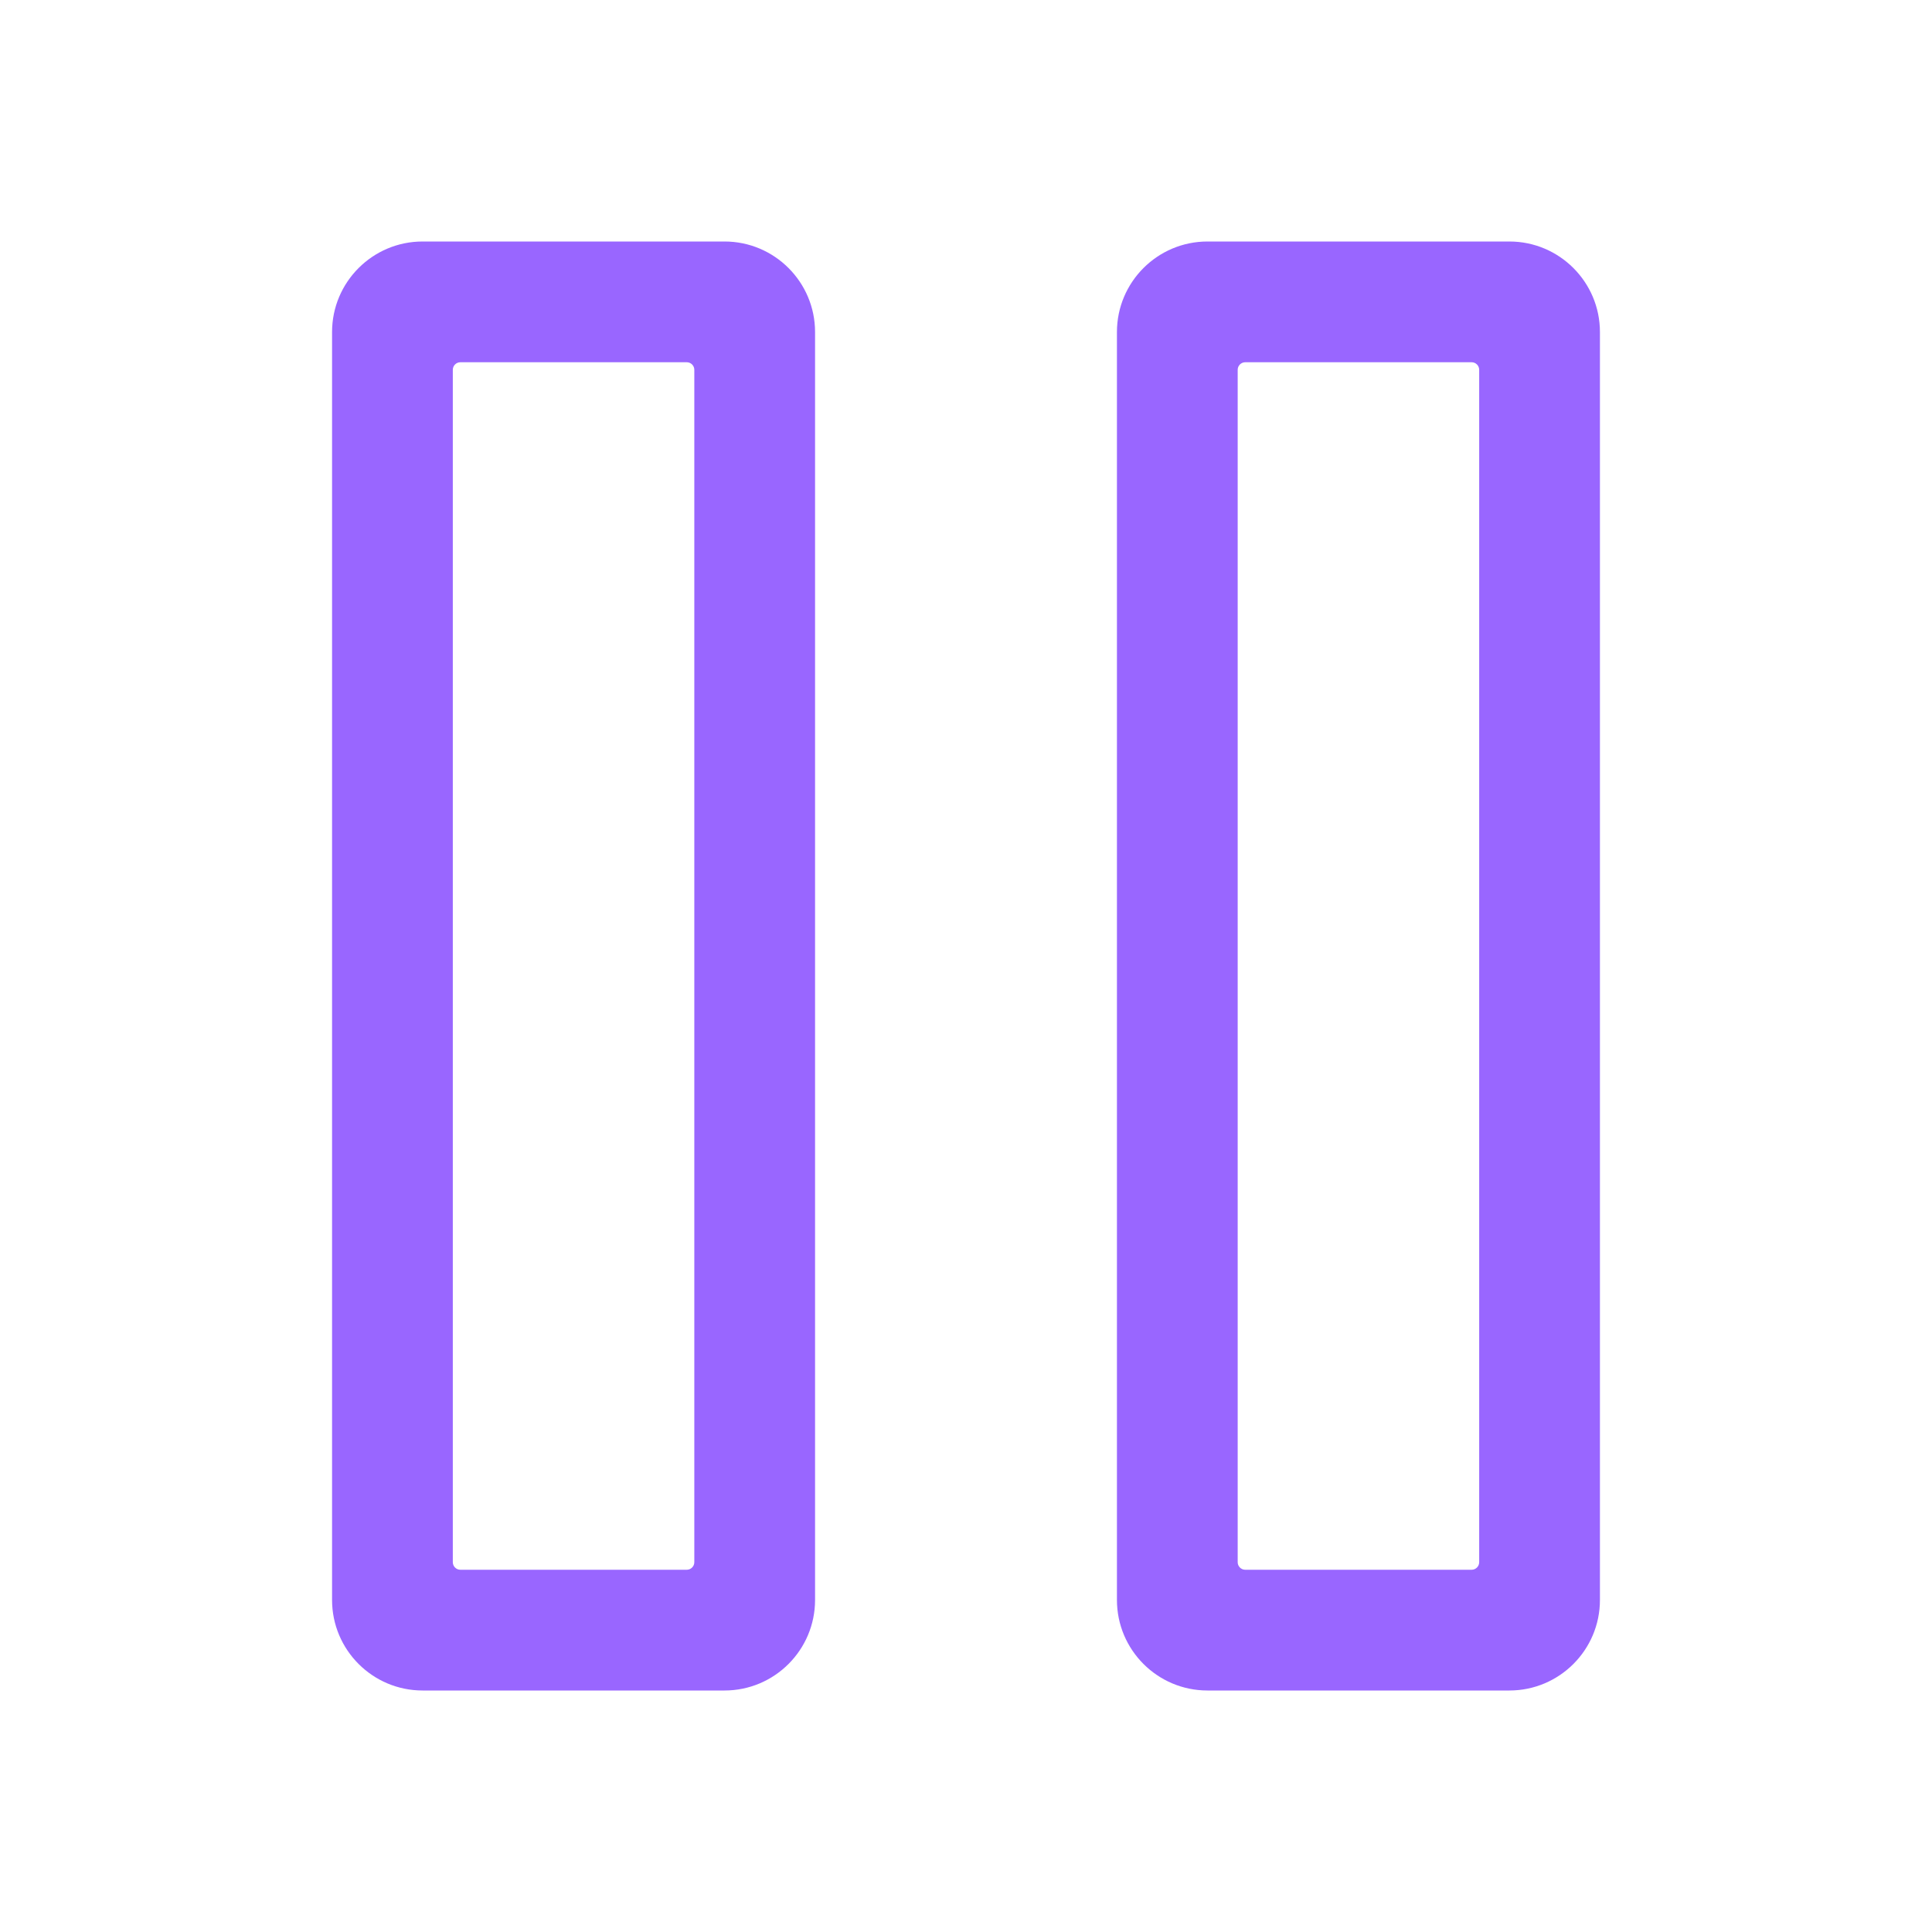
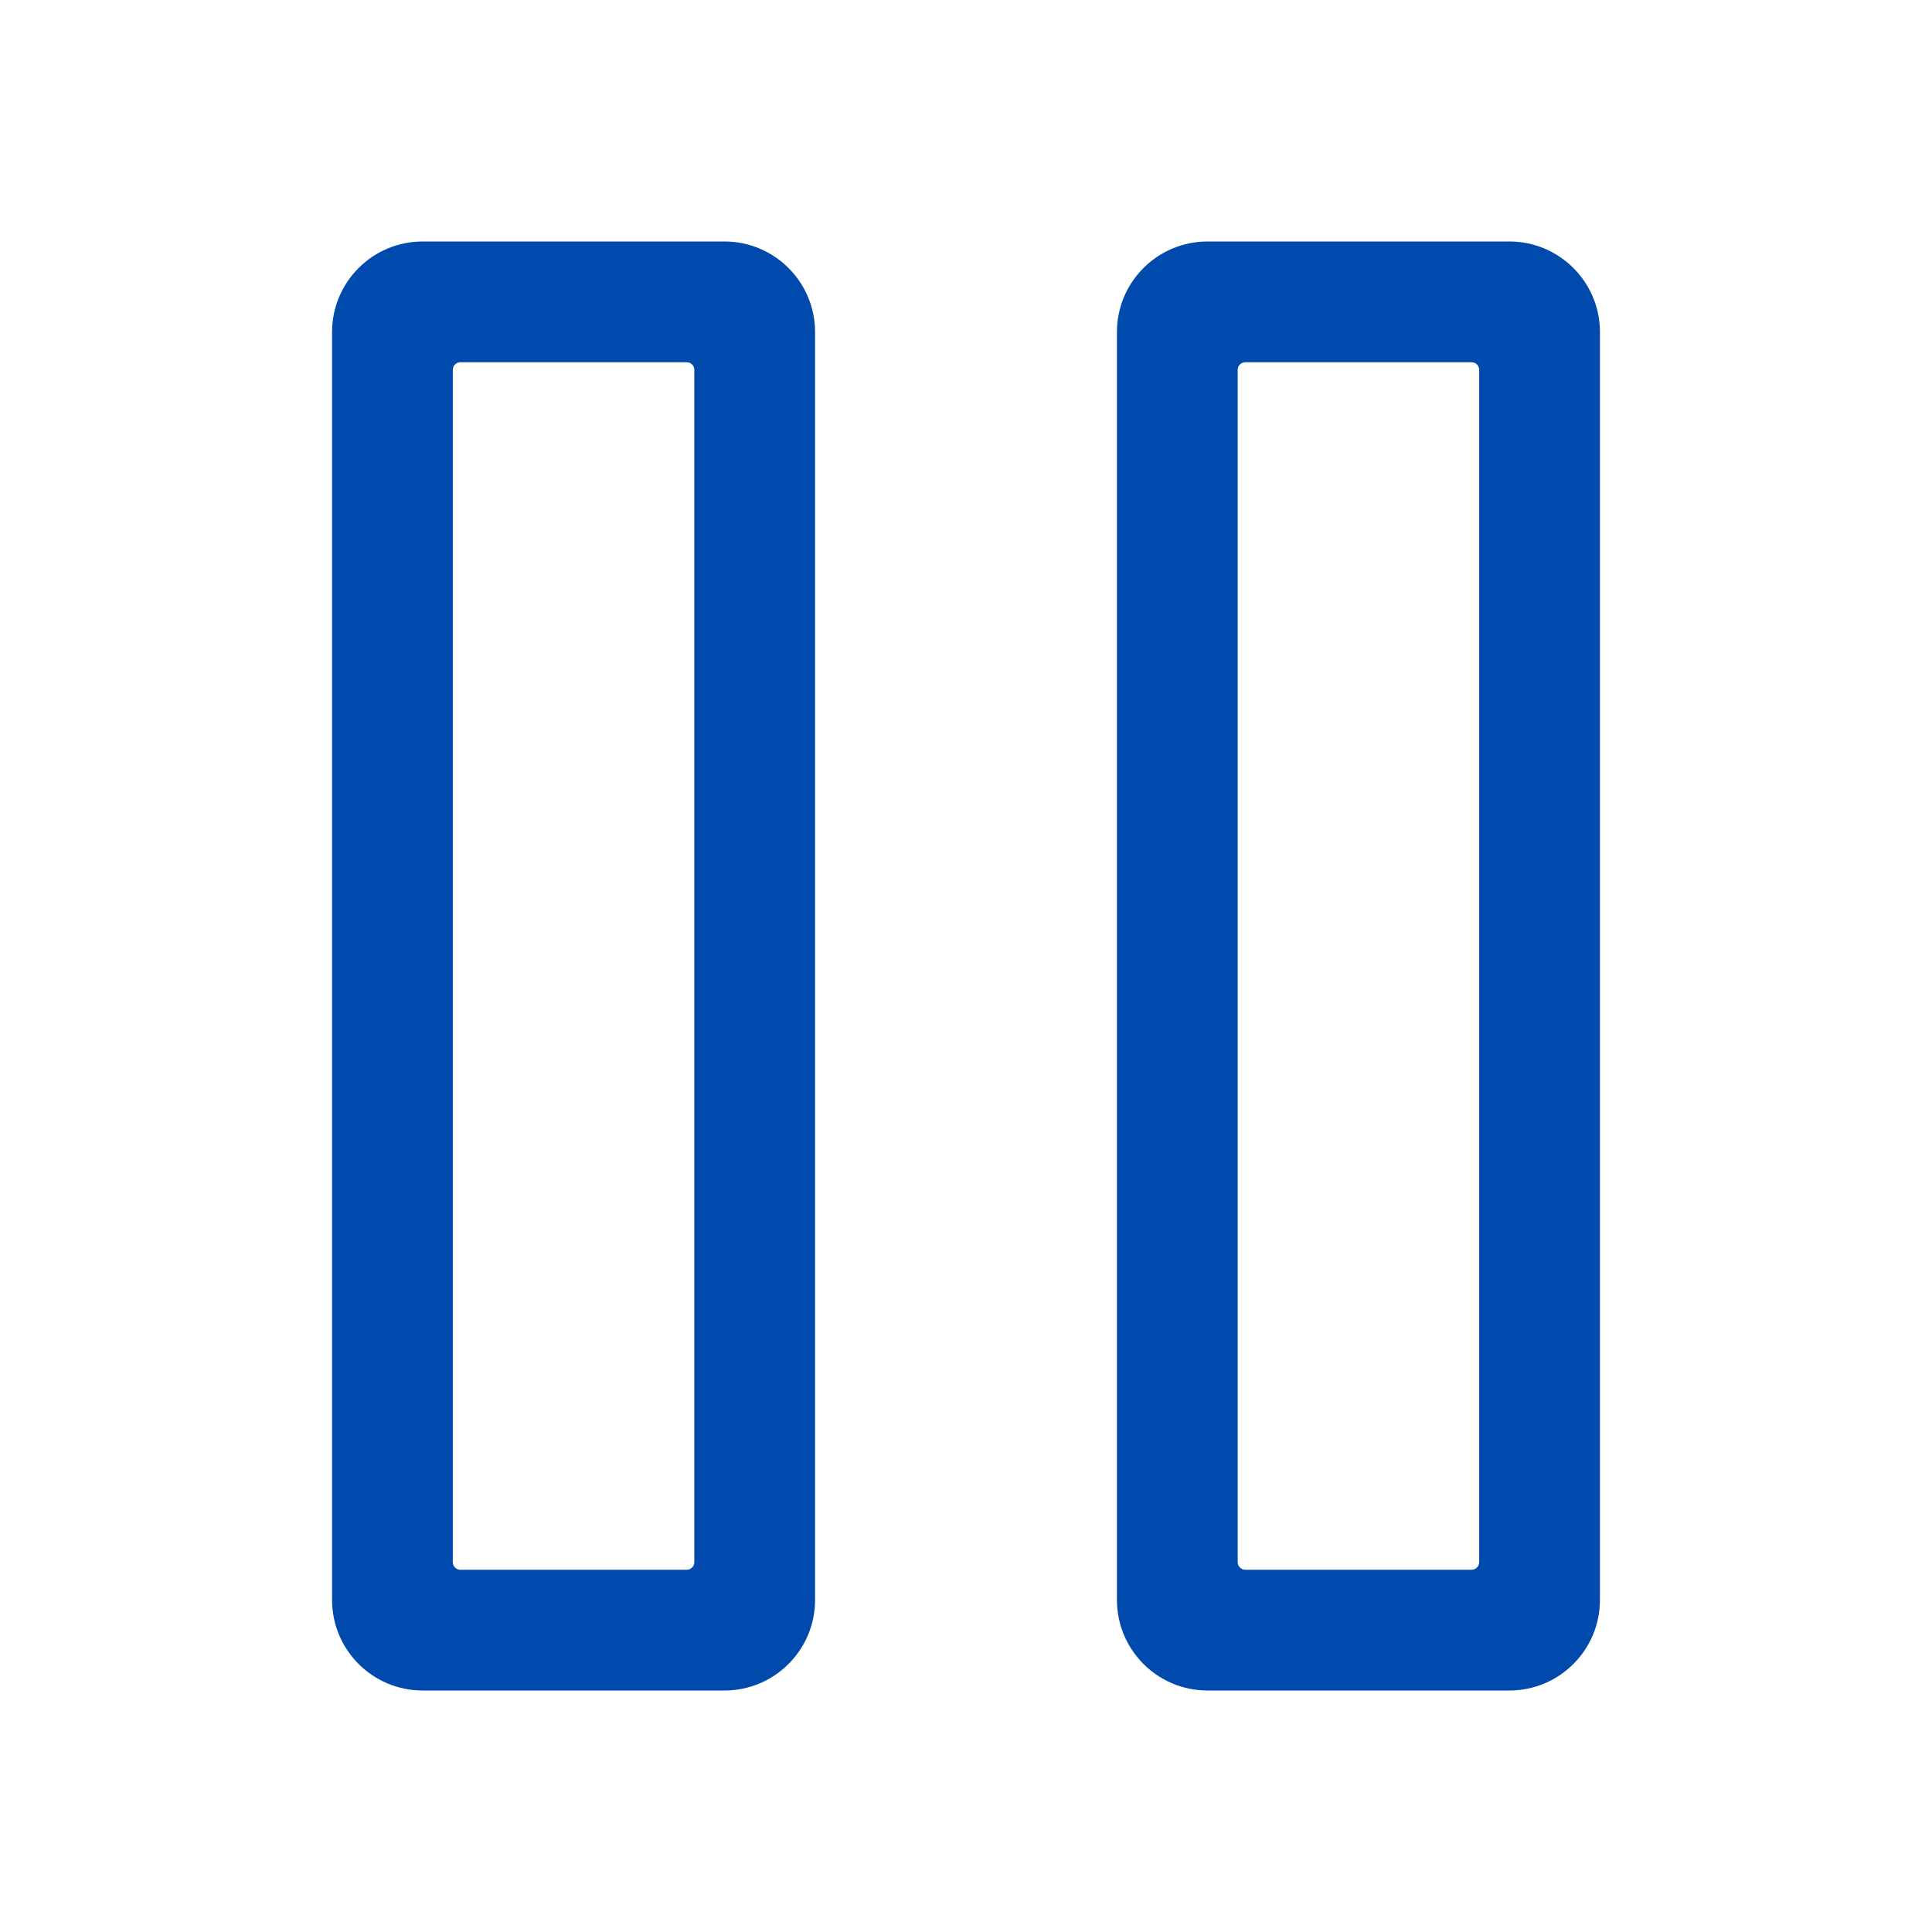
<svg xmlns="http://www.w3.org/2000/svg" t="1616220802895" class="icon" viewBox="0 0 1024 1024" version="1.1" p-id="13210" width="20" height="20">
  <defs>
    <style type="text/css" />
  </defs>
-   <path d="M368 196v632c0 2.2-1.8 4-4 4H244c-2.2 0-4-1.8-4-4V196c0-2.2 1.8-4 4-4h120c2.2 0 4 1.8 4 4z m-144-68c-26.5 0-48 21.5-48 48v672c0 26.5 21.5 48 48 48h160c26.5 0 48-21.5 48-48V176c0-26.5-21.5-48-48-48H224zM784 196v632c0 2.2-1.8 4-4 4H660c-2.2 0-4-1.8-4-4V196c0-2.2 1.8-4 4-4h120c2.2 0 4 1.8 4 4z m-144-68c-26.5 0-48 21.5-48 48v672c0 26.5 21.5 48 48 48h160c26.5 0 48-21.5 48-48V176c0-26.5-21.5-48-48-48H640z" p-id="13211" fill="#9966FF" />
+   <path d="M368 196v632c0 2.2-1.8 4-4 4H244c-2.2 0-4-1.8-4-4V196c0-2.2 1.8-4 4-4h120c2.2 0 4 1.8 4 4z m-144-68c-26.5 0-48 21.5-48 48v672c0 26.5 21.5 48 48 48h160c26.5 0 48-21.5 48-48V176c0-26.5-21.5-48-48-48H224zM784 196v632c0 2.2-1.8 4-4 4H660c-2.2 0-4-1.8-4-4V196c0-2.2 1.8-4 4-4h120c2.2 0 4 1.8 4 4z m-144-68c-26.5 0-48 21.5-48 48v672c0 26.5 21.5 48 48 48h160c26.5 0 48-21.5 48-48V176c0-26.5-21.5-48-48-48H640z" p-id="13211" fill="#004AAD" />
</svg>
